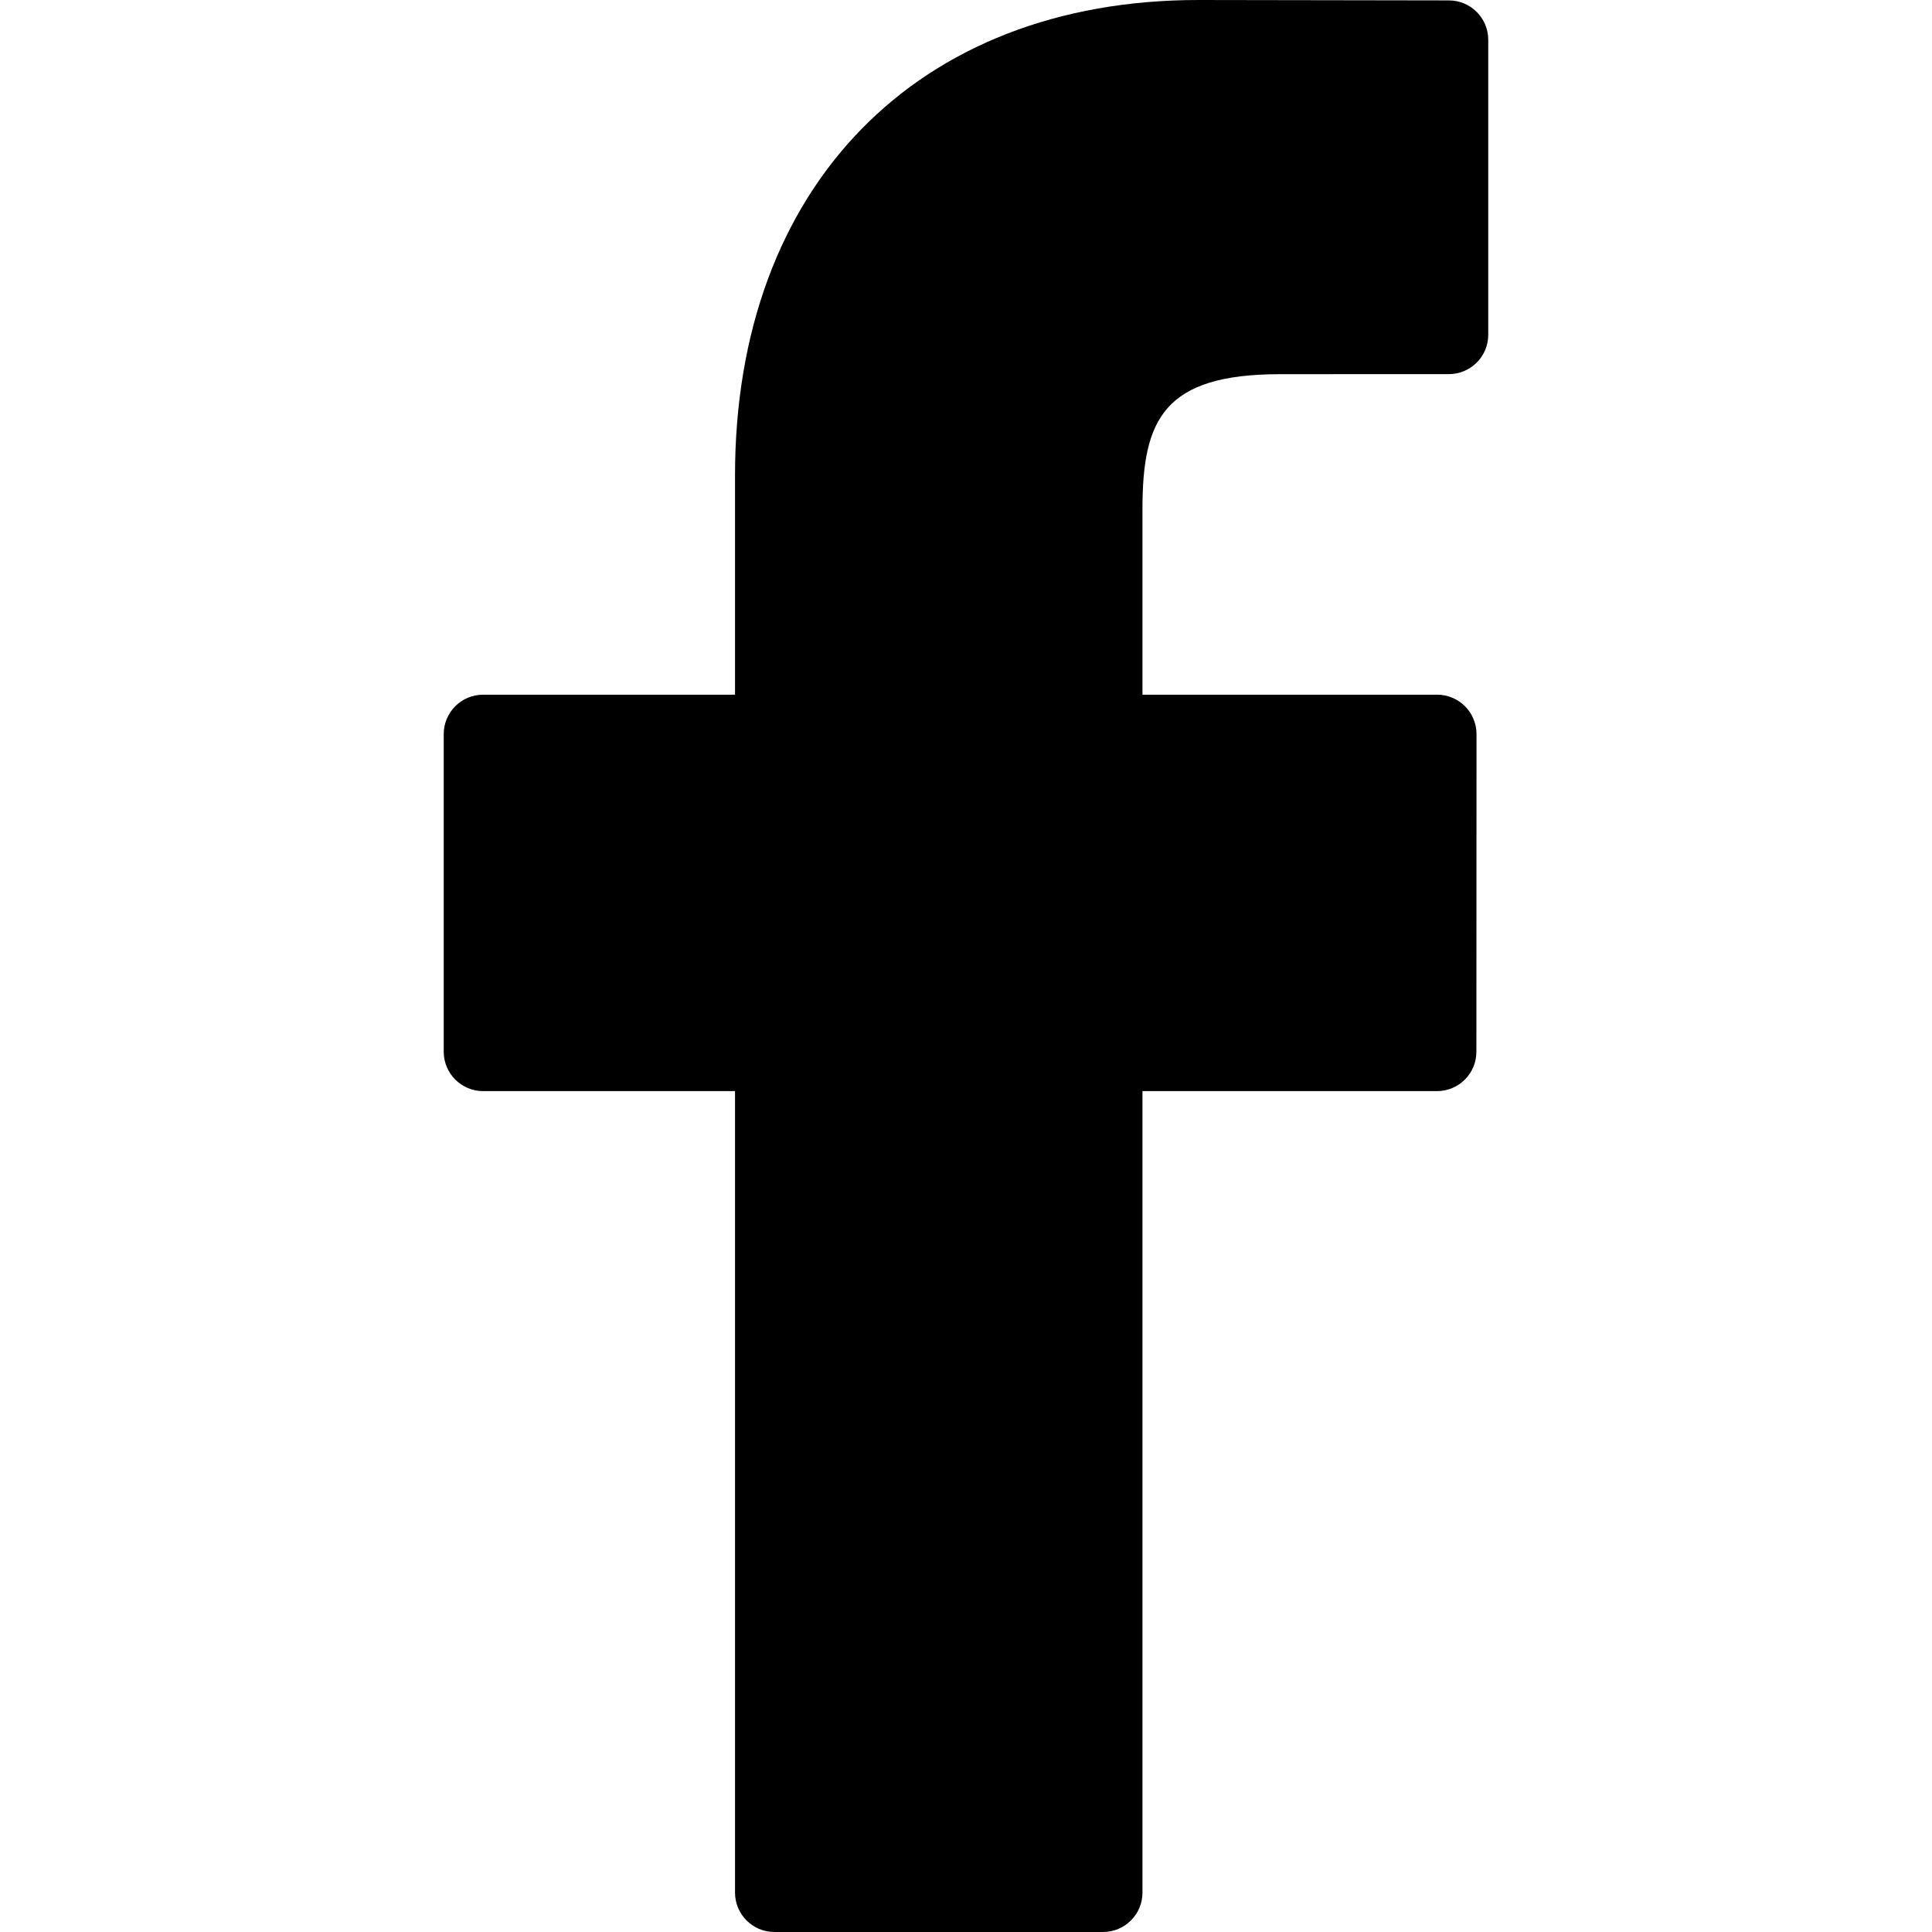
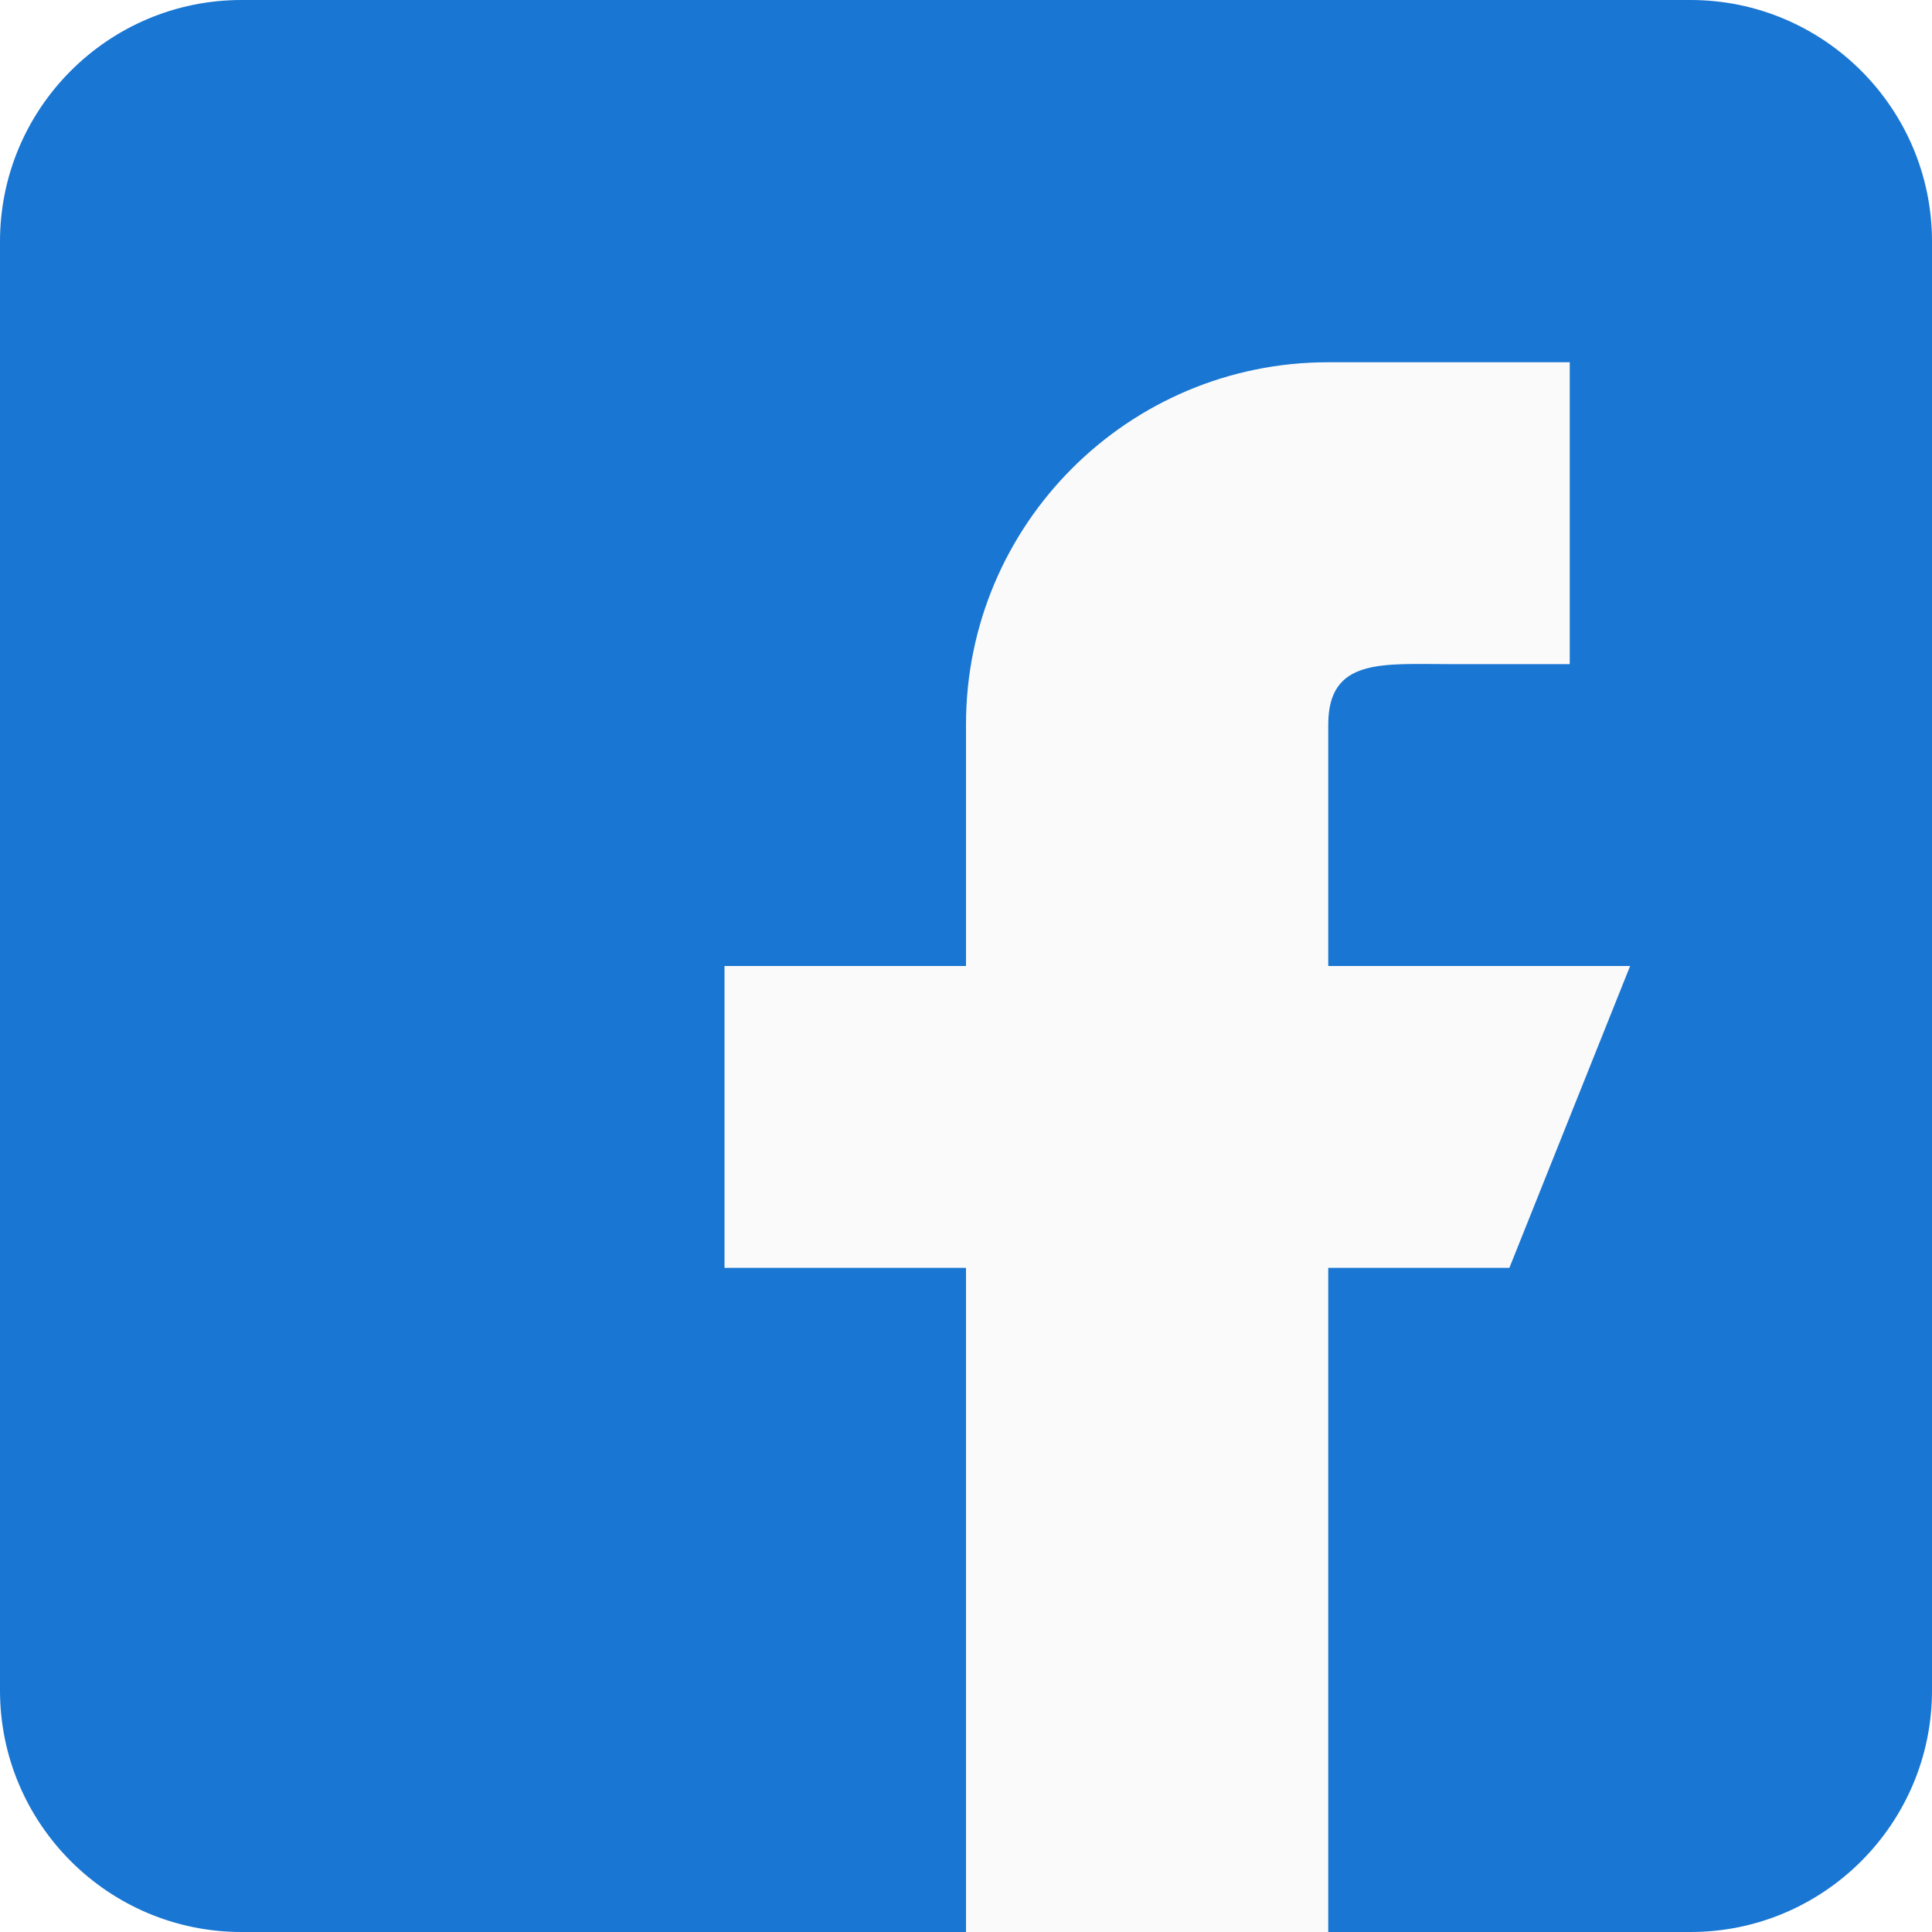
- <svg xmlns="http://www.w3.org/2000/svg" version="1.1" id="Capa_1" x="0px" y="0px" width="96.124px" height="96.123px" viewBox="0 0 96.124 96.123" style="enable-background:new 0 0 96.124 96.123;" xml:space="preserve">
-   <g>
-     <path d="M72.089,0.02L59.624,0C45.62,0,36.57,9.285,36.57,23.656v10.907H24.037c-1.083,0-1.96,0.878-1.96,1.961v15.803   c0,1.083,0.878,1.96,1.96,1.96h12.533v39.876c0,1.083,0.877,1.96,1.96,1.96h16.352c1.083,0,1.96-0.878,1.96-1.96V54.287h14.654   c1.083,0,1.96-0.877,1.96-1.96l0.006-15.803c0-0.52-0.207-1.018-0.574-1.386c-0.367-0.368-0.867-0.575-1.387-0.575H56.842v-9.246   c0-4.444,1.059-6.7,6.848-6.7l8.397-0.003c1.082,0,1.959-0.878,1.959-1.96V1.98C74.046,0.899,73.17,0.022,72.089,0.02z" />
-   </g>
-   <g>
- </g>
-   <g>
- </g>
-   <g>
- </g>
-   <g>
- </g>
-   <g>
- </g>
-   <g>
- </g>
-   <g>
- </g>
-   <g>
- </g>
-   <g>
- </g>
-   <g>
- </g>
-   <g>
- </g>
-   <g>
- </g>
-   <g>
- </g>
-   <g>
- </g>
-   <g>
- </g>
+ <svg xmlns="http://www.w3.org/2000/svg" viewBox="0 0 16 16" id="facebook">
+   <path fill="#1976D2" d="M14 0H2C.897 0 0 .897 0 2v12c0 1.103.897 2 2 2h12c1.103 0 2-.897 2-2V2c0-1.103-.897-2-2-2z" />
+   <path fill="#FAFAFA" fill-rule="evenodd" d="M13.5 8H11V6c0-.552.448-.5 1-.5h1V3h-2a3 3 0 0 0-3 3v2H6v2.5h2V16h3v-5.5h1.5l1-2.5z" clip-rule="evenodd" />
</svg>
